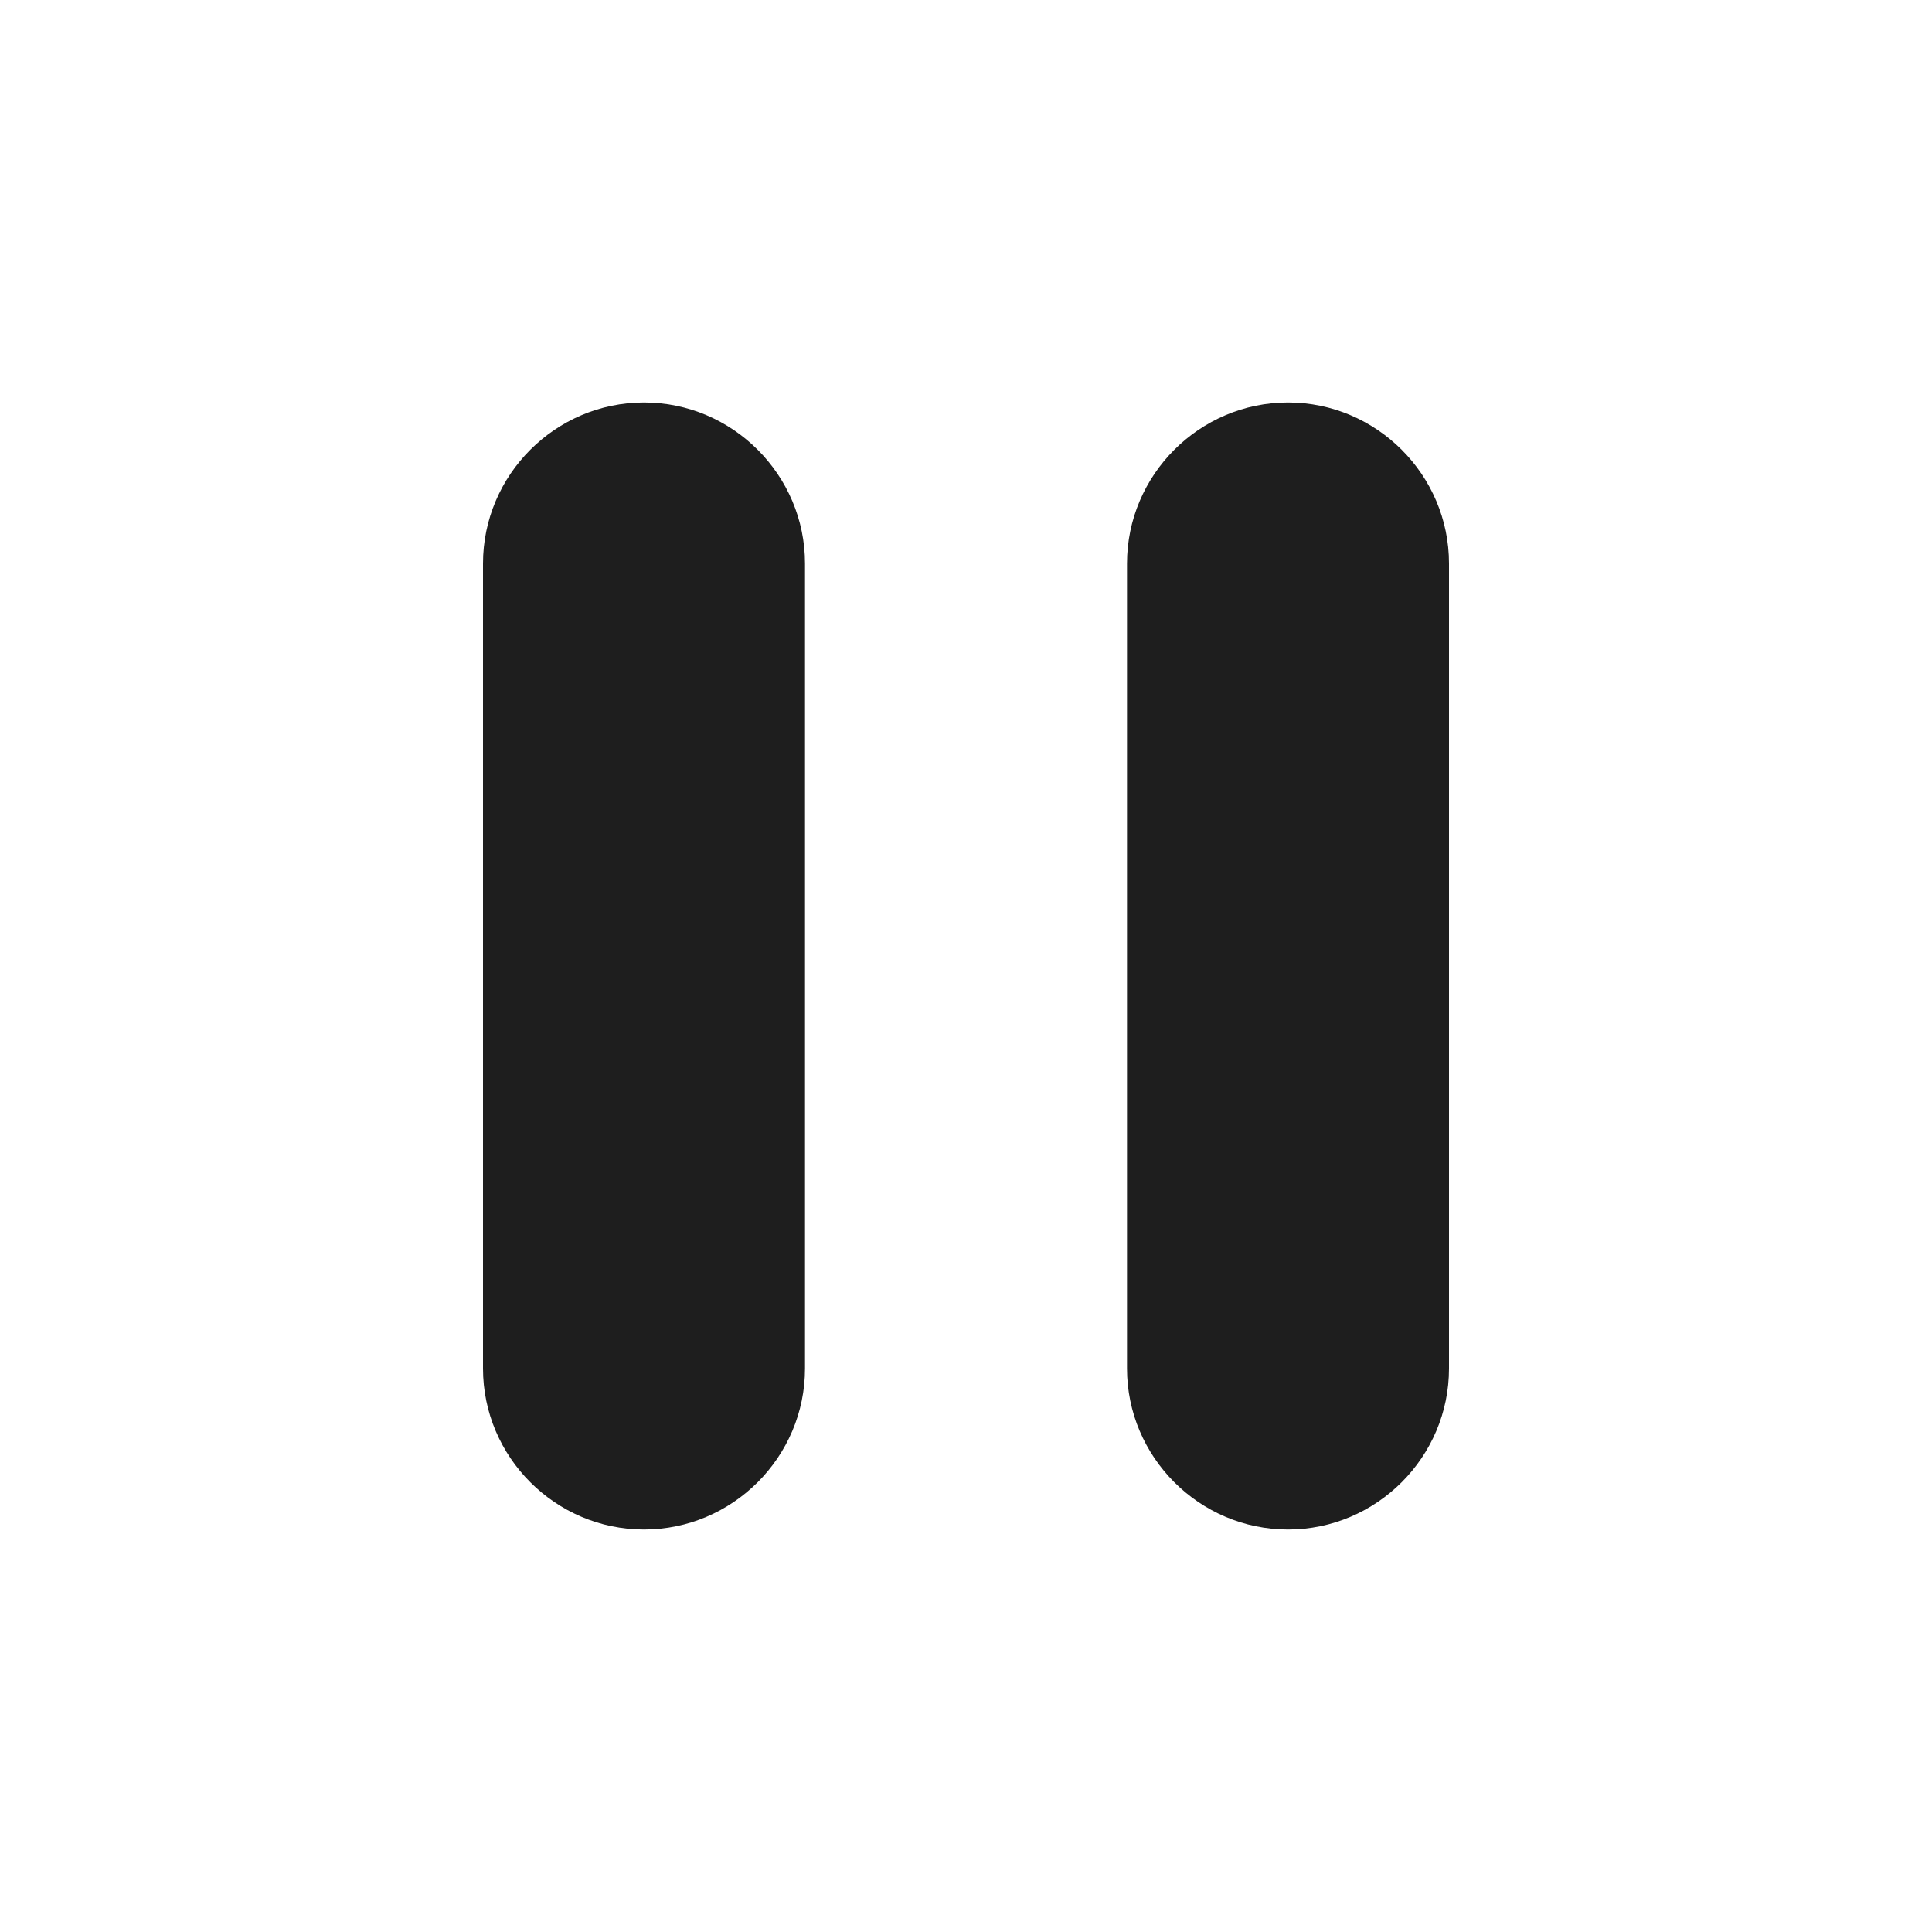
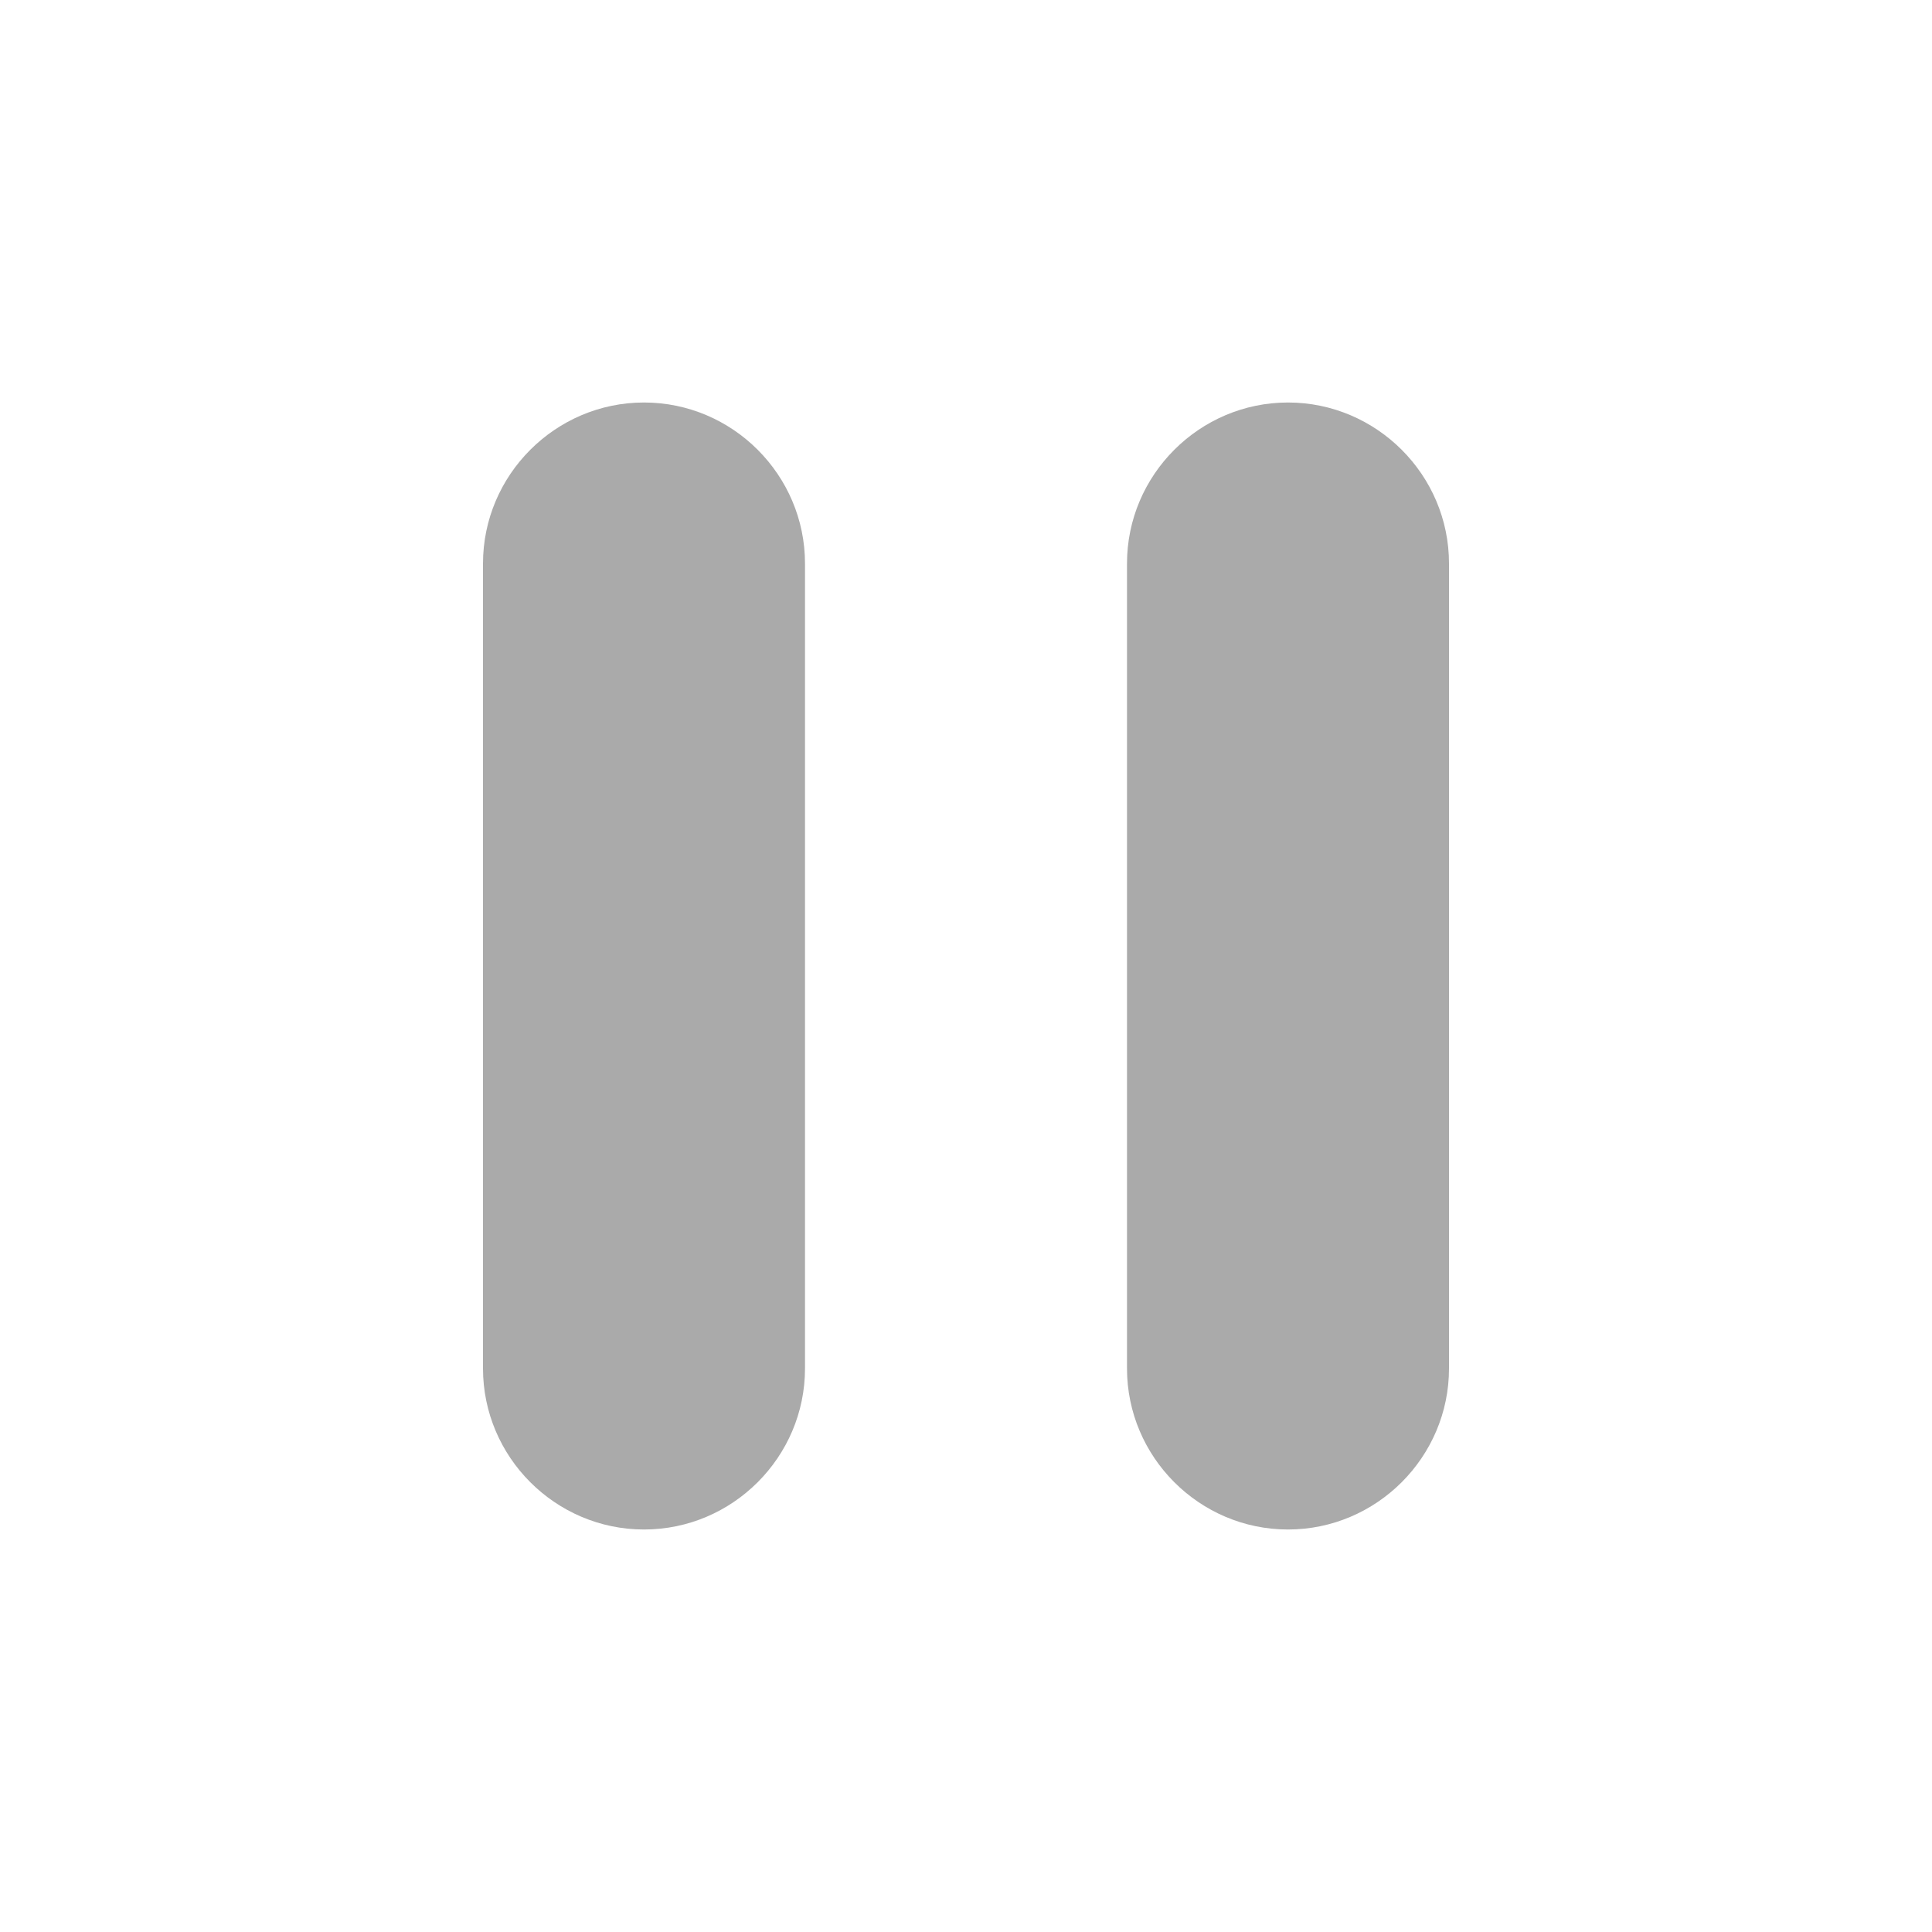
<svg xmlns="http://www.w3.org/2000/svg" width="24" height="24" viewBox="0 0 24 24" fill="none">
-   <path d="M8 19C9.1 19 10 18.1 10 17V7C10 5.9 9.1 5 8 5C6.9 5 6 5.9 6 7V17C6 18.1 6.9 19 8 19ZM14 7V17C14 18.1 14.9 19 16 19C17.1 19 18 18.1 18 17V7C18 5.9 17.1 5 16 5C14.9 5 14 5.9 14 7Z" fill="#1E1E1E" />
+   <path d="M8 19C9.1 19 10 18.1 10 17V7C10 5.9 9.1 5 8 5C6.9 5 6 5.9 6 7V17C6 18.1 6.9 19 8 19ZM14 7V17C14 18.1 14.9 19 16 19C17.1 19 18 18.1 18 17V7C18 5.9 17.1 5 16 5C14.9 5 14 5.9 14 7Z" fill="#AAAAAA" />
</svg>
